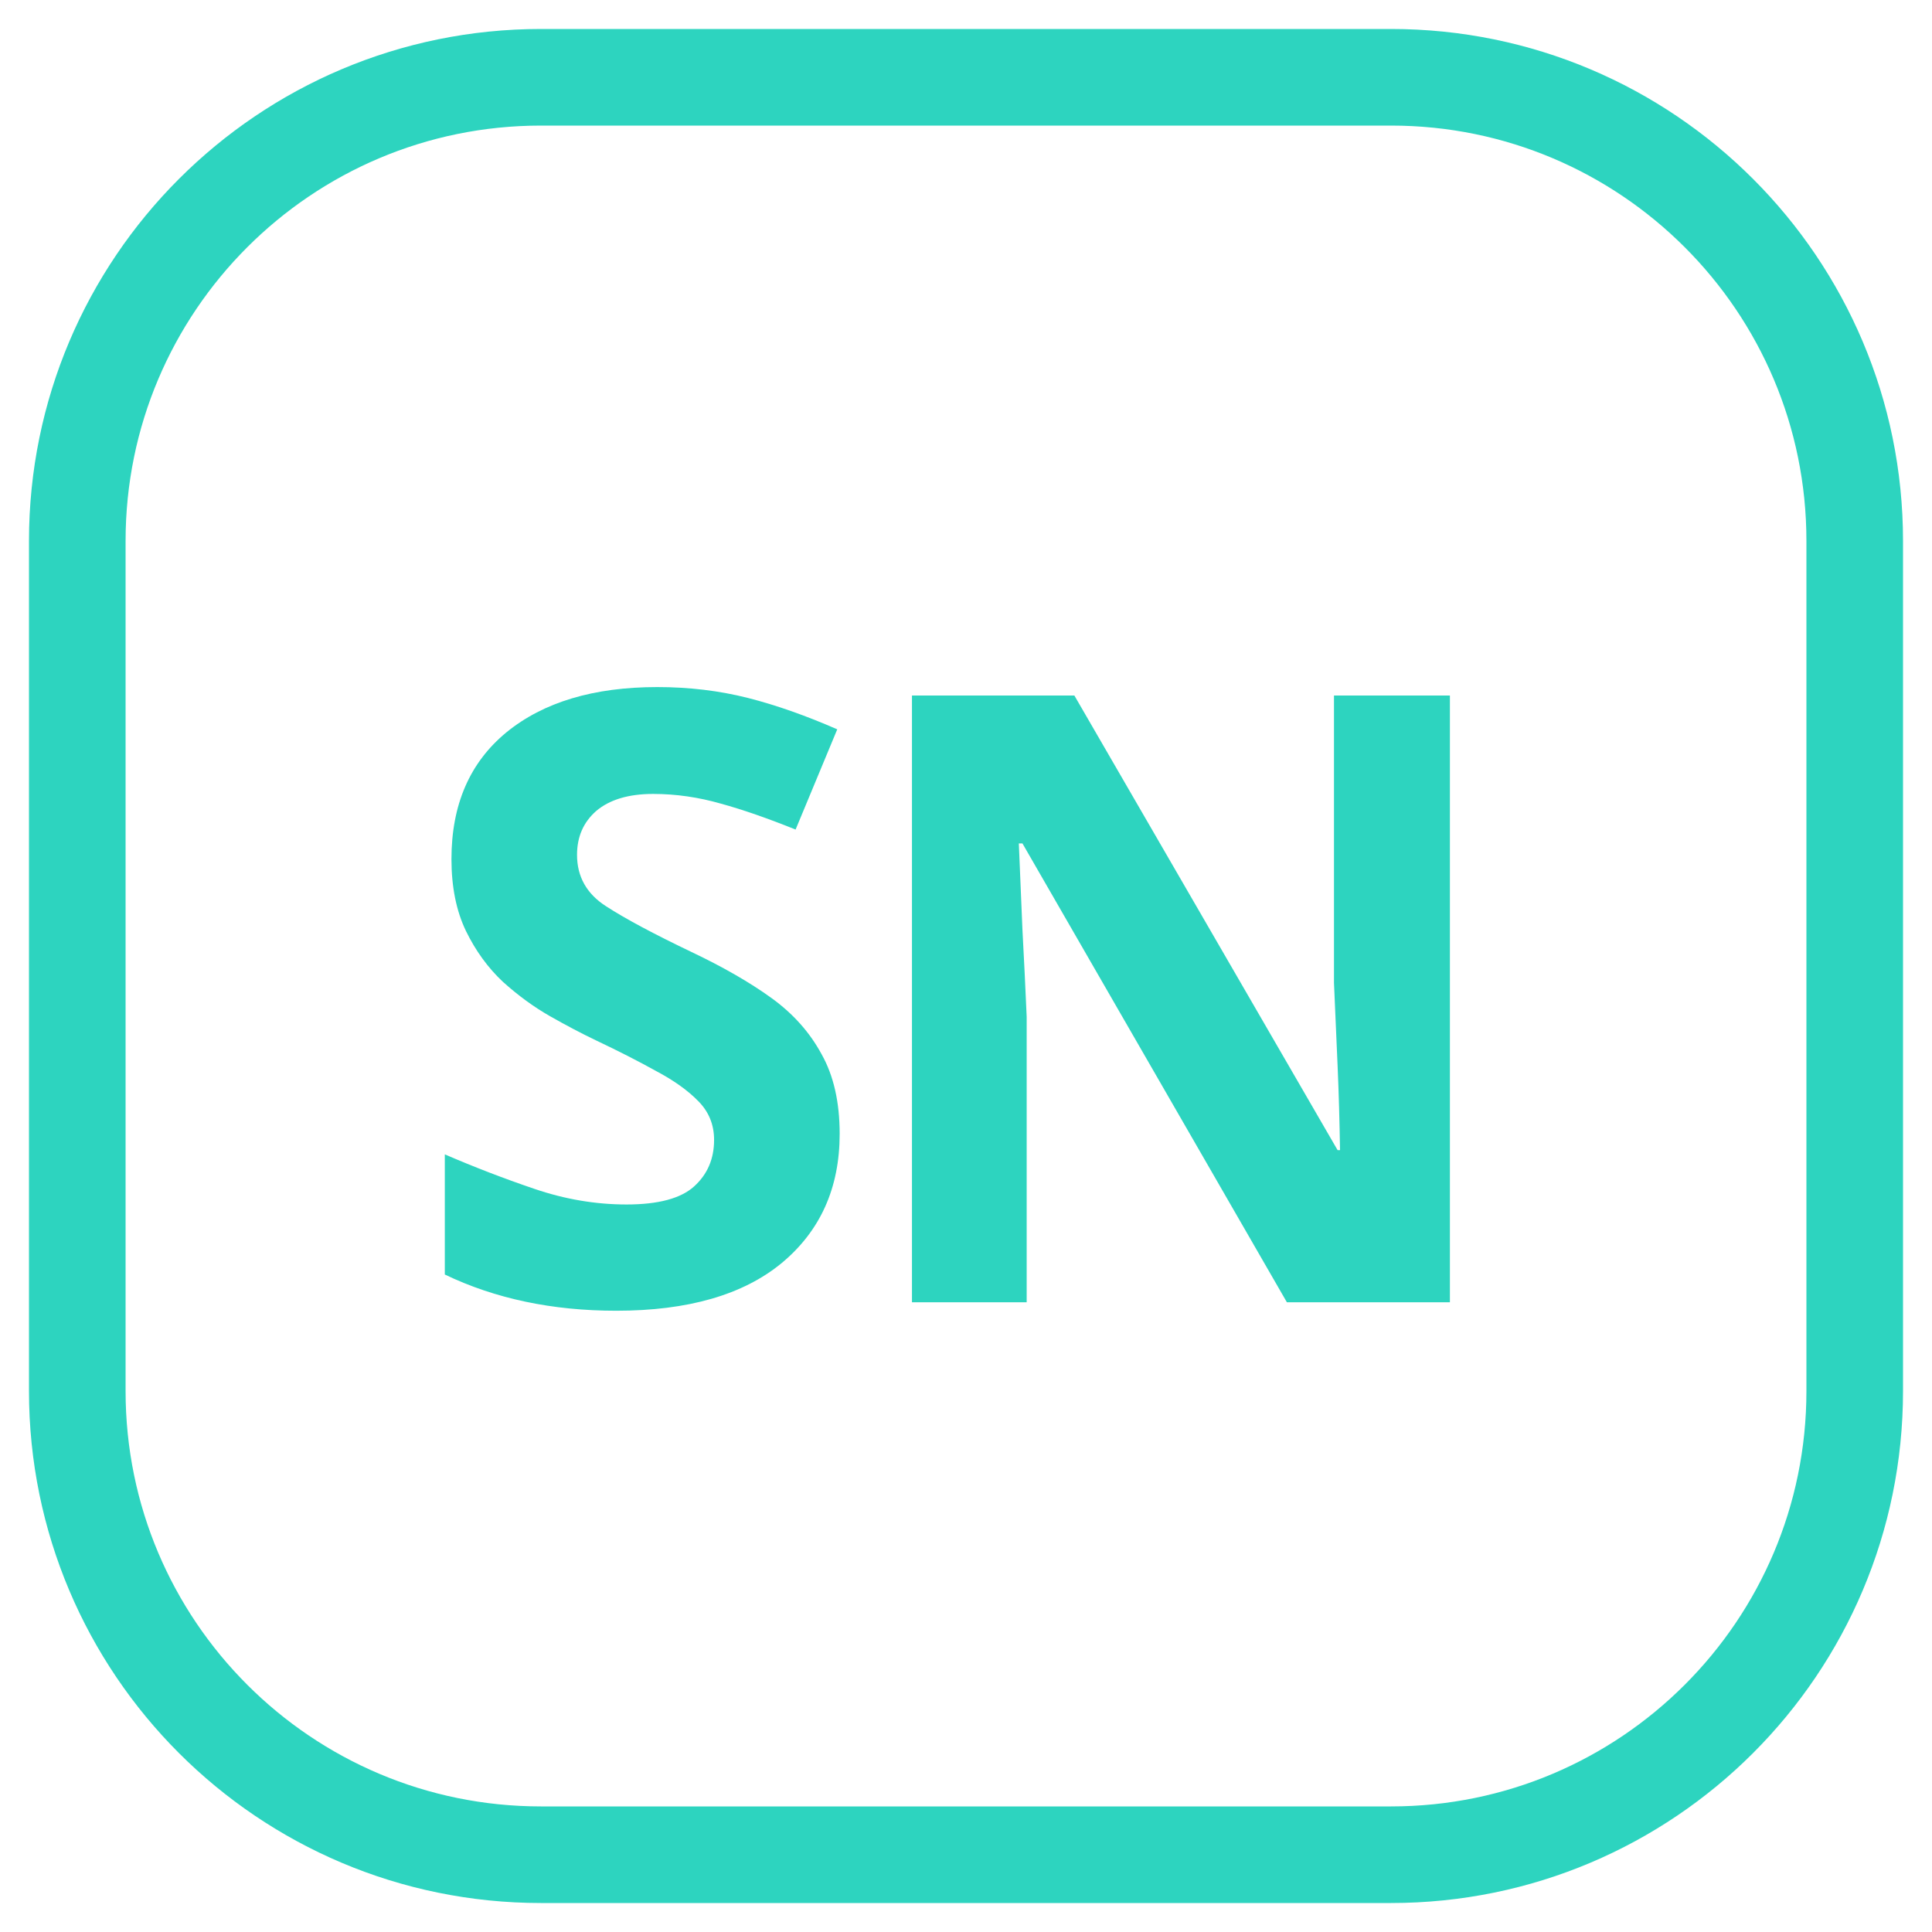
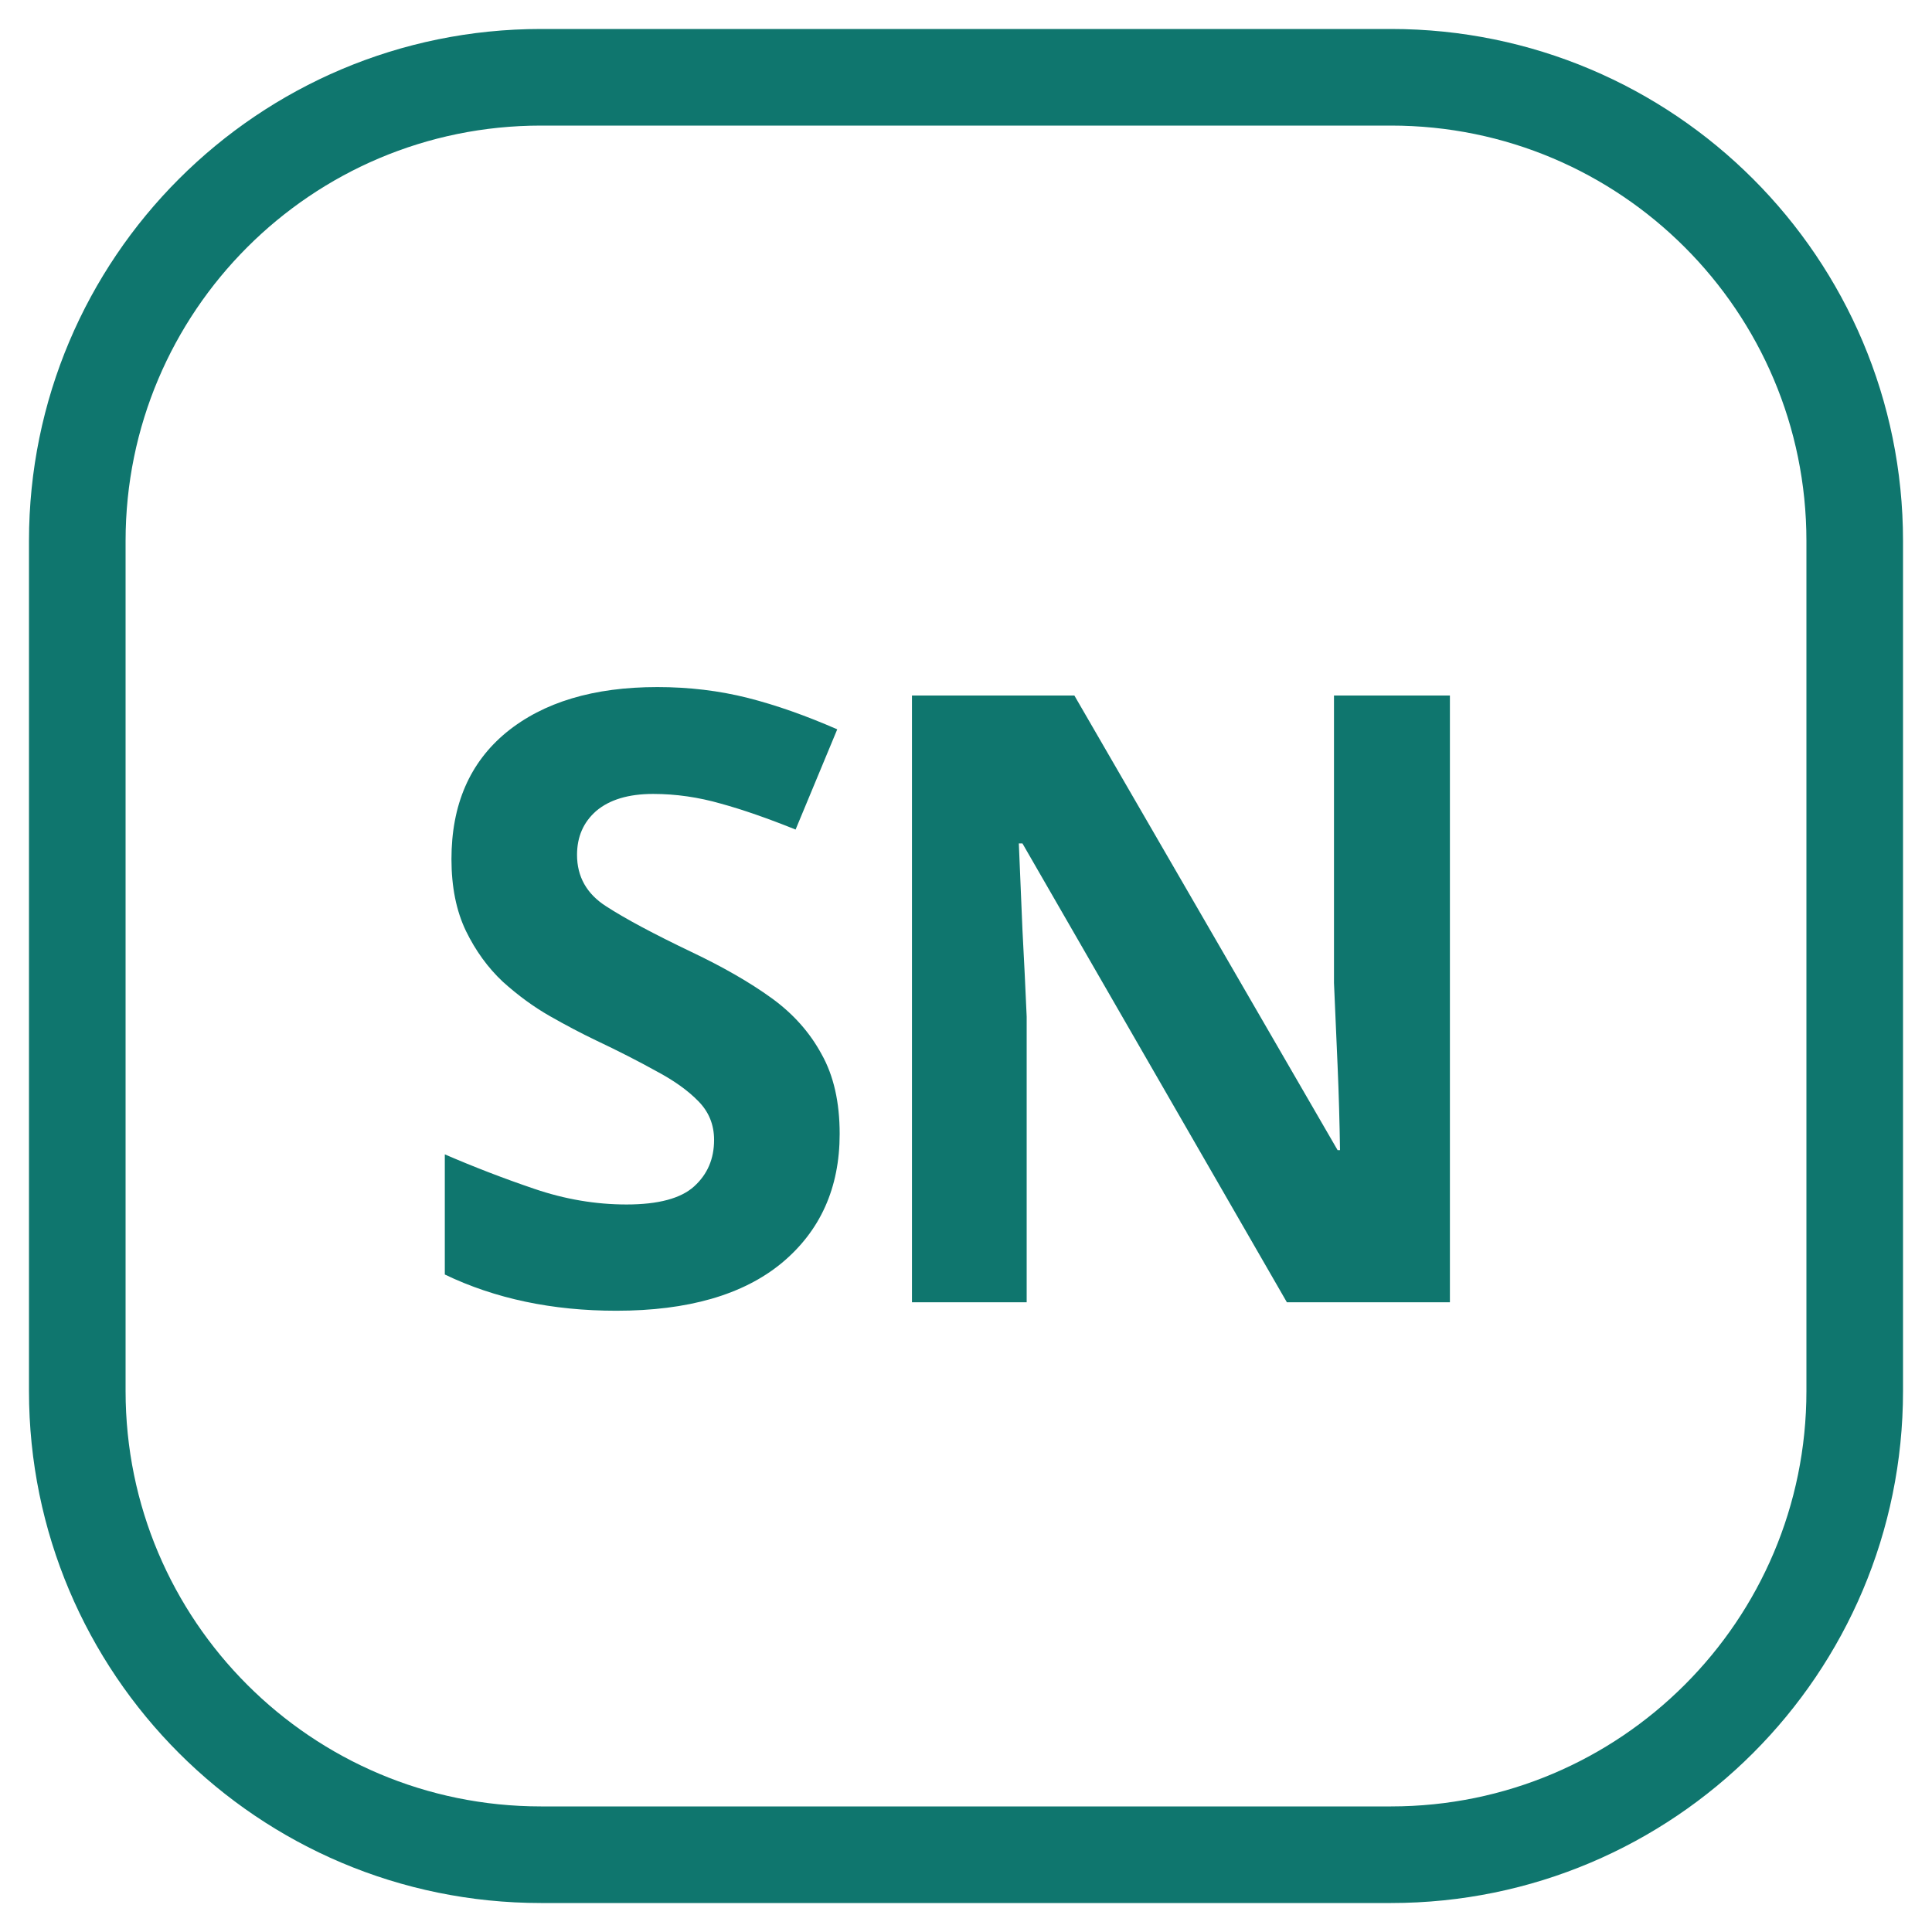
<svg xmlns="http://www.w3.org/2000/svg" width="50" height="50" viewBox="0 0 50 50" role="img" aria-label="Shlomi Nugarker logo">
-   <rect x="2" y="2" width="46" height="46" rx="12" fill="none" stroke="#2dd4bf" stroke-width="2.5" />
-   <text x="50%" y="52%" dy="0.35em" text-anchor="middle" font-family="'Poppins', 'Segoe UI', sans-serif" font-size="22" font-weight="600" letter-spacing="-1" fill="#2dd4bf">SN</text>
+   <rect x="2" y="2" width="46" height="46" rx="12" fill="none" stroke="#0f766e" stroke-width="2.5" />
+   <text x="50%" y="52%" dy="0.35em" text-anchor="middle" font-family="'Poppins', 'Segoe UI', sans-serif" font-size="22" font-weight="600" letter-spacing="-1" fill="#0f766e">SN</text>
</svg>
